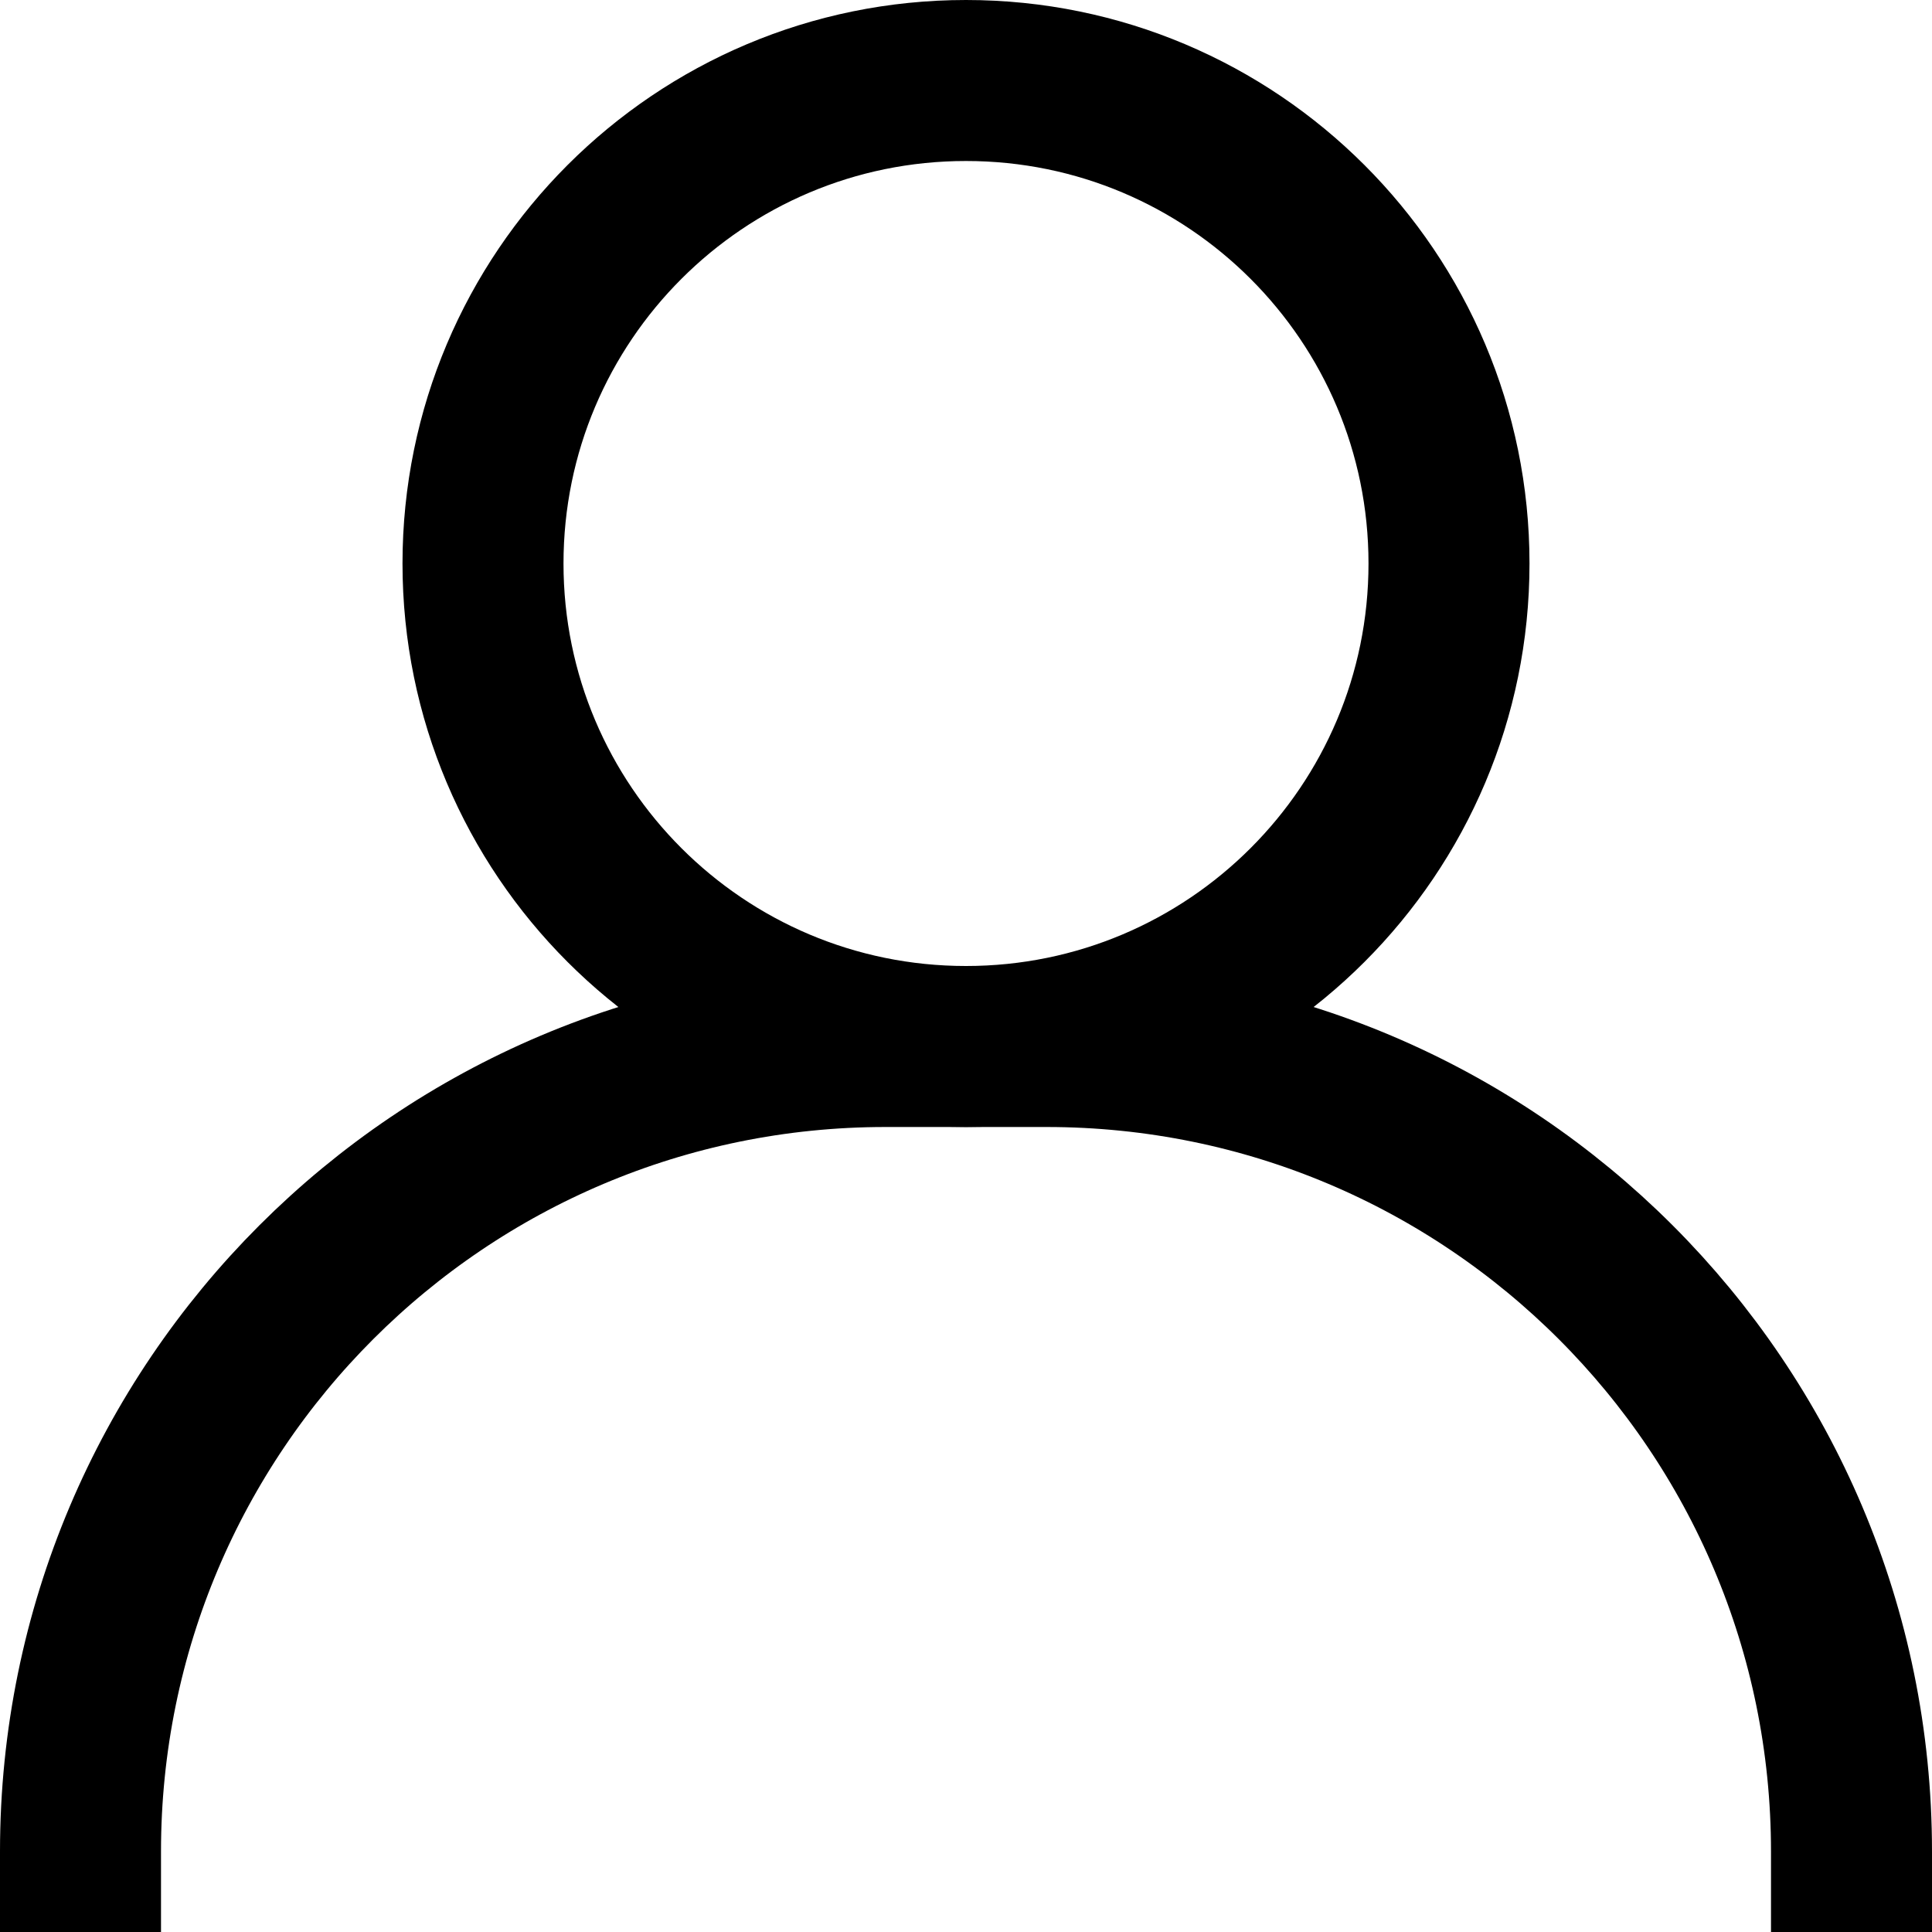
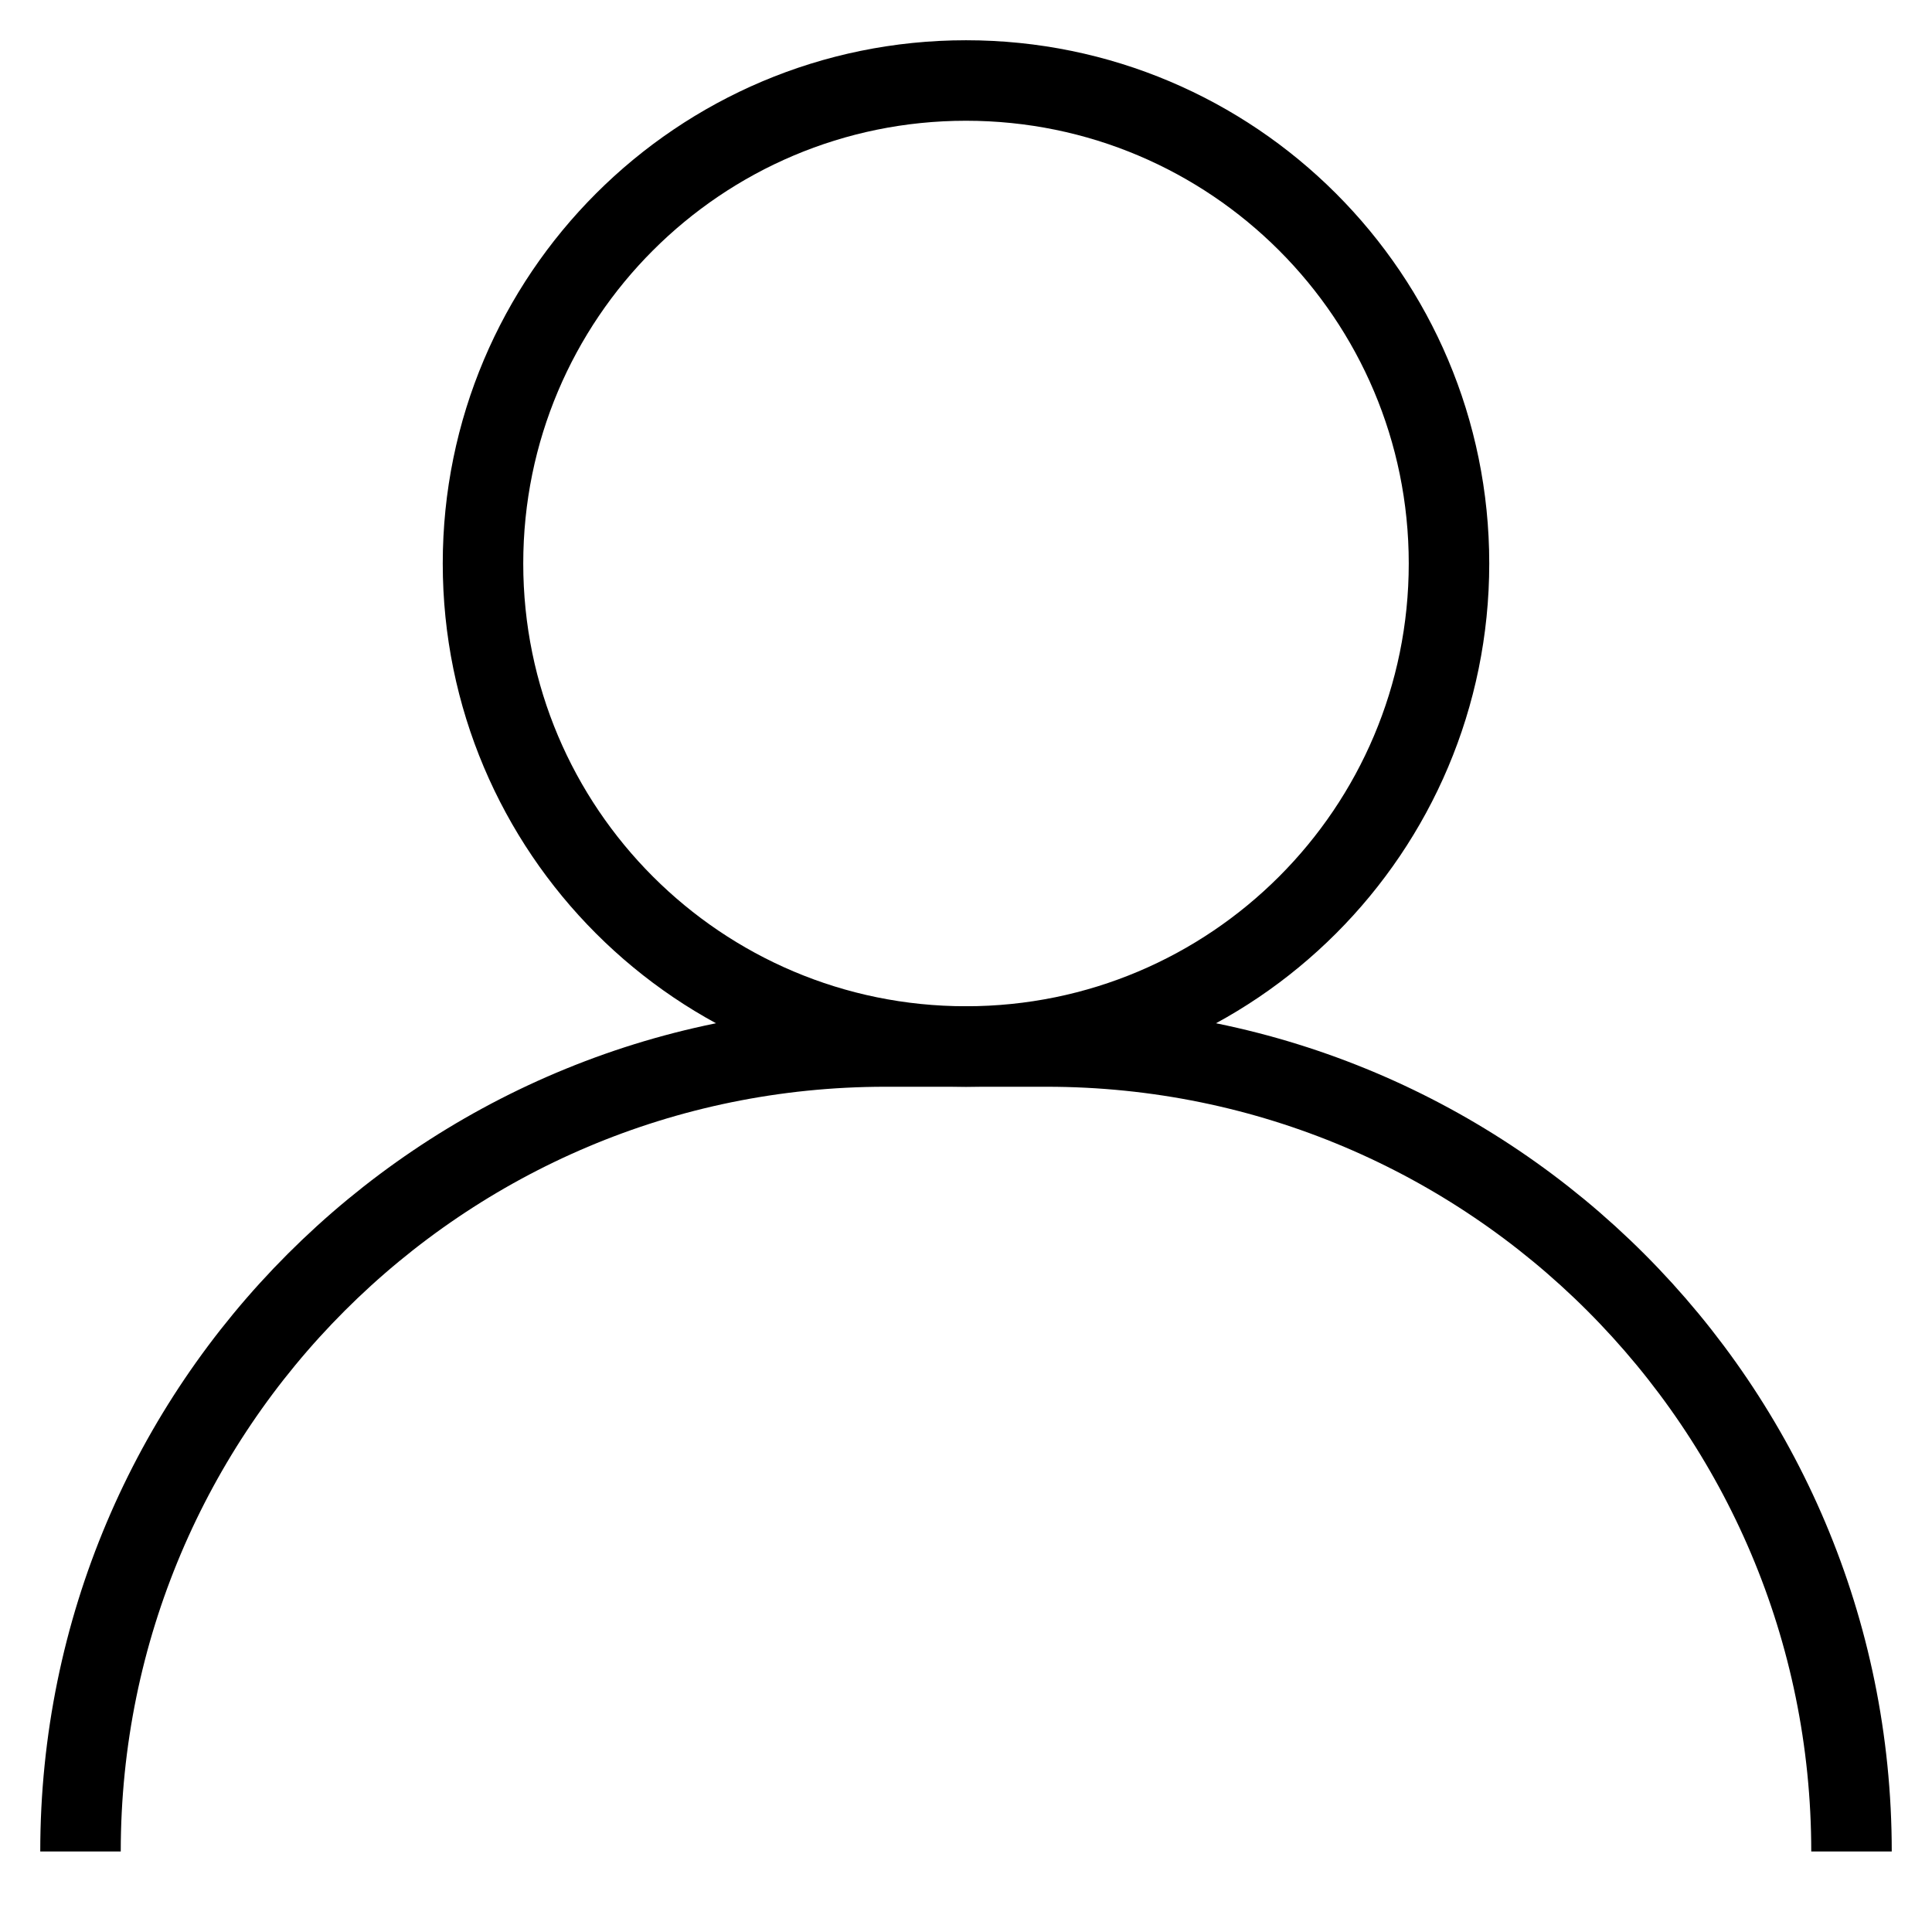
<svg xmlns="http://www.w3.org/2000/svg" width="24px" height="24px" viewBox="0 0 24 24" version="1.1">
-   <g id="Icons" stroke="none" stroke-width="1" fill="none" fill-rule="evenodd" stroke-linecap="square">
-     <g id="Icon/Navigation/Outline/Account" stroke="currentColor" stroke-width="2">
+   <g id="Icons" stroke="none" strokeWidth="1" fill="none" fill-rule="evenodd" strokeLinecap="square">
+     <g id="Icon/Navigation/Outline/Account" stroke="currentColor" strokeWidth="2">
      <g id="account" transform="translate(1, 1)">
        <path d="M0,22 C0,16.477 4.477,12 10,12 L12,12 C17.523,12 22,16.477 22,22" id="Path" />
        <circle id="Oval" cx="11" cy="6" r="6" />
      </g>
    </g>
  </g>
</svg>
